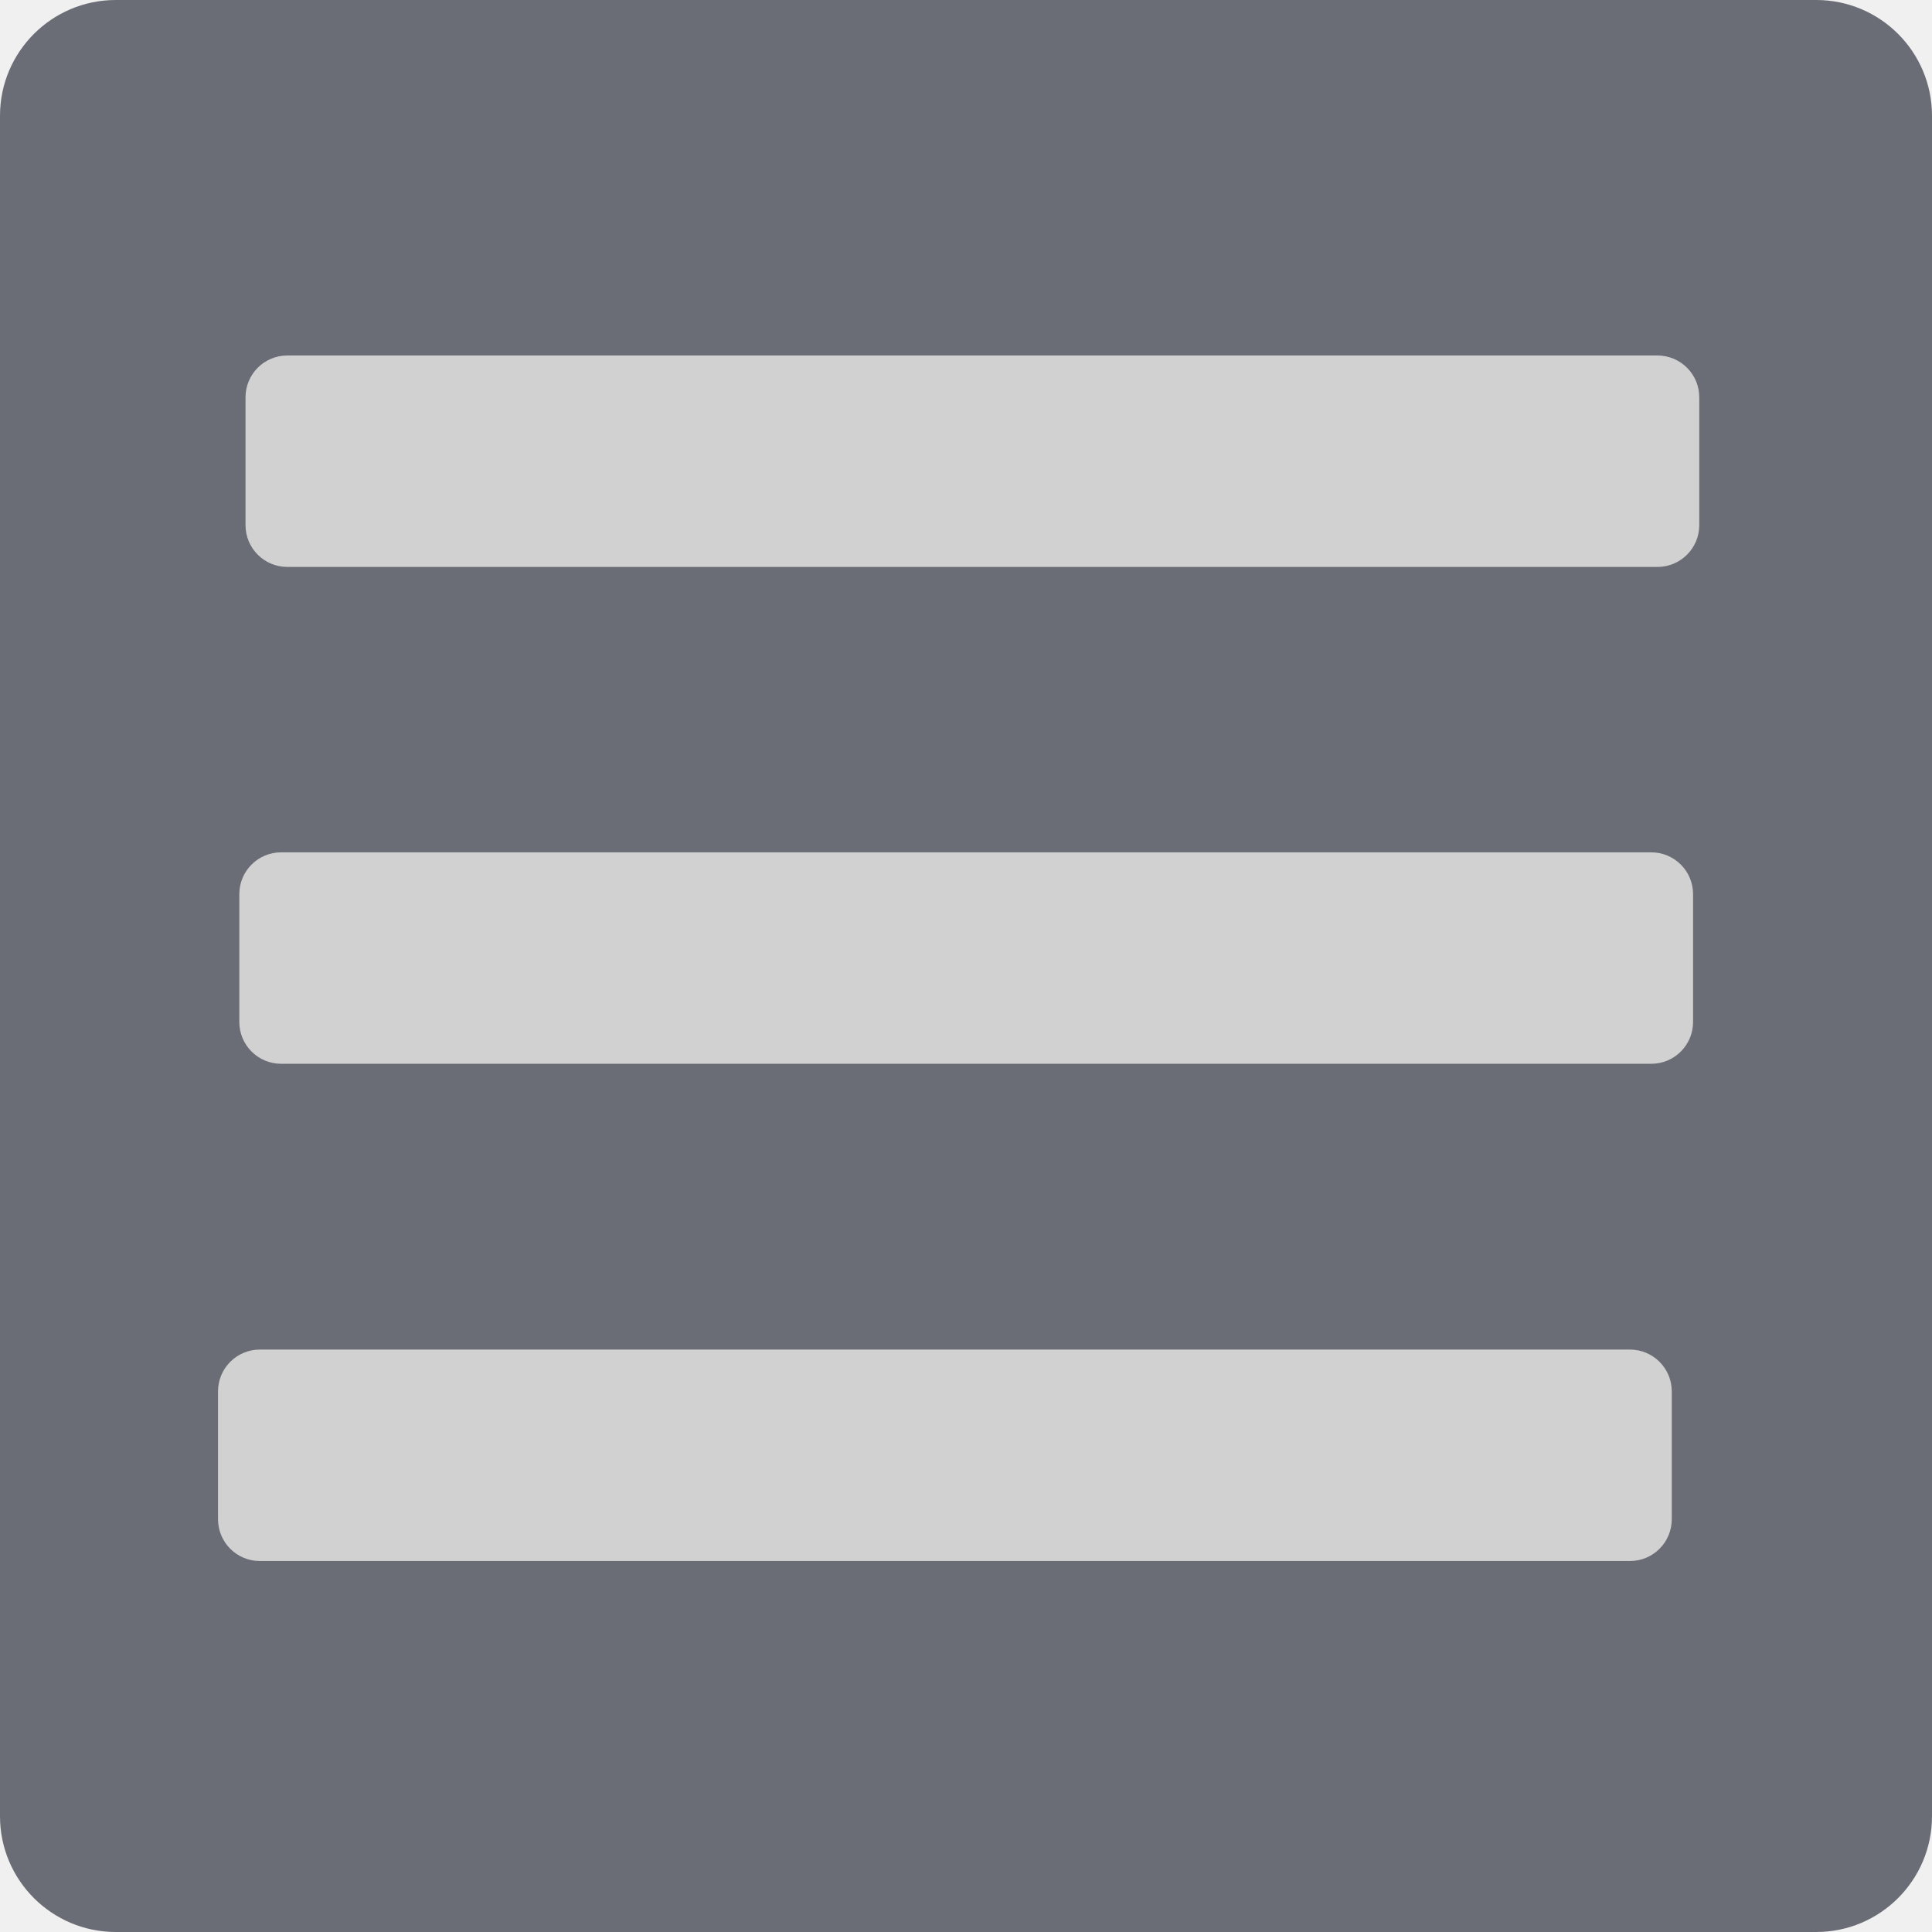
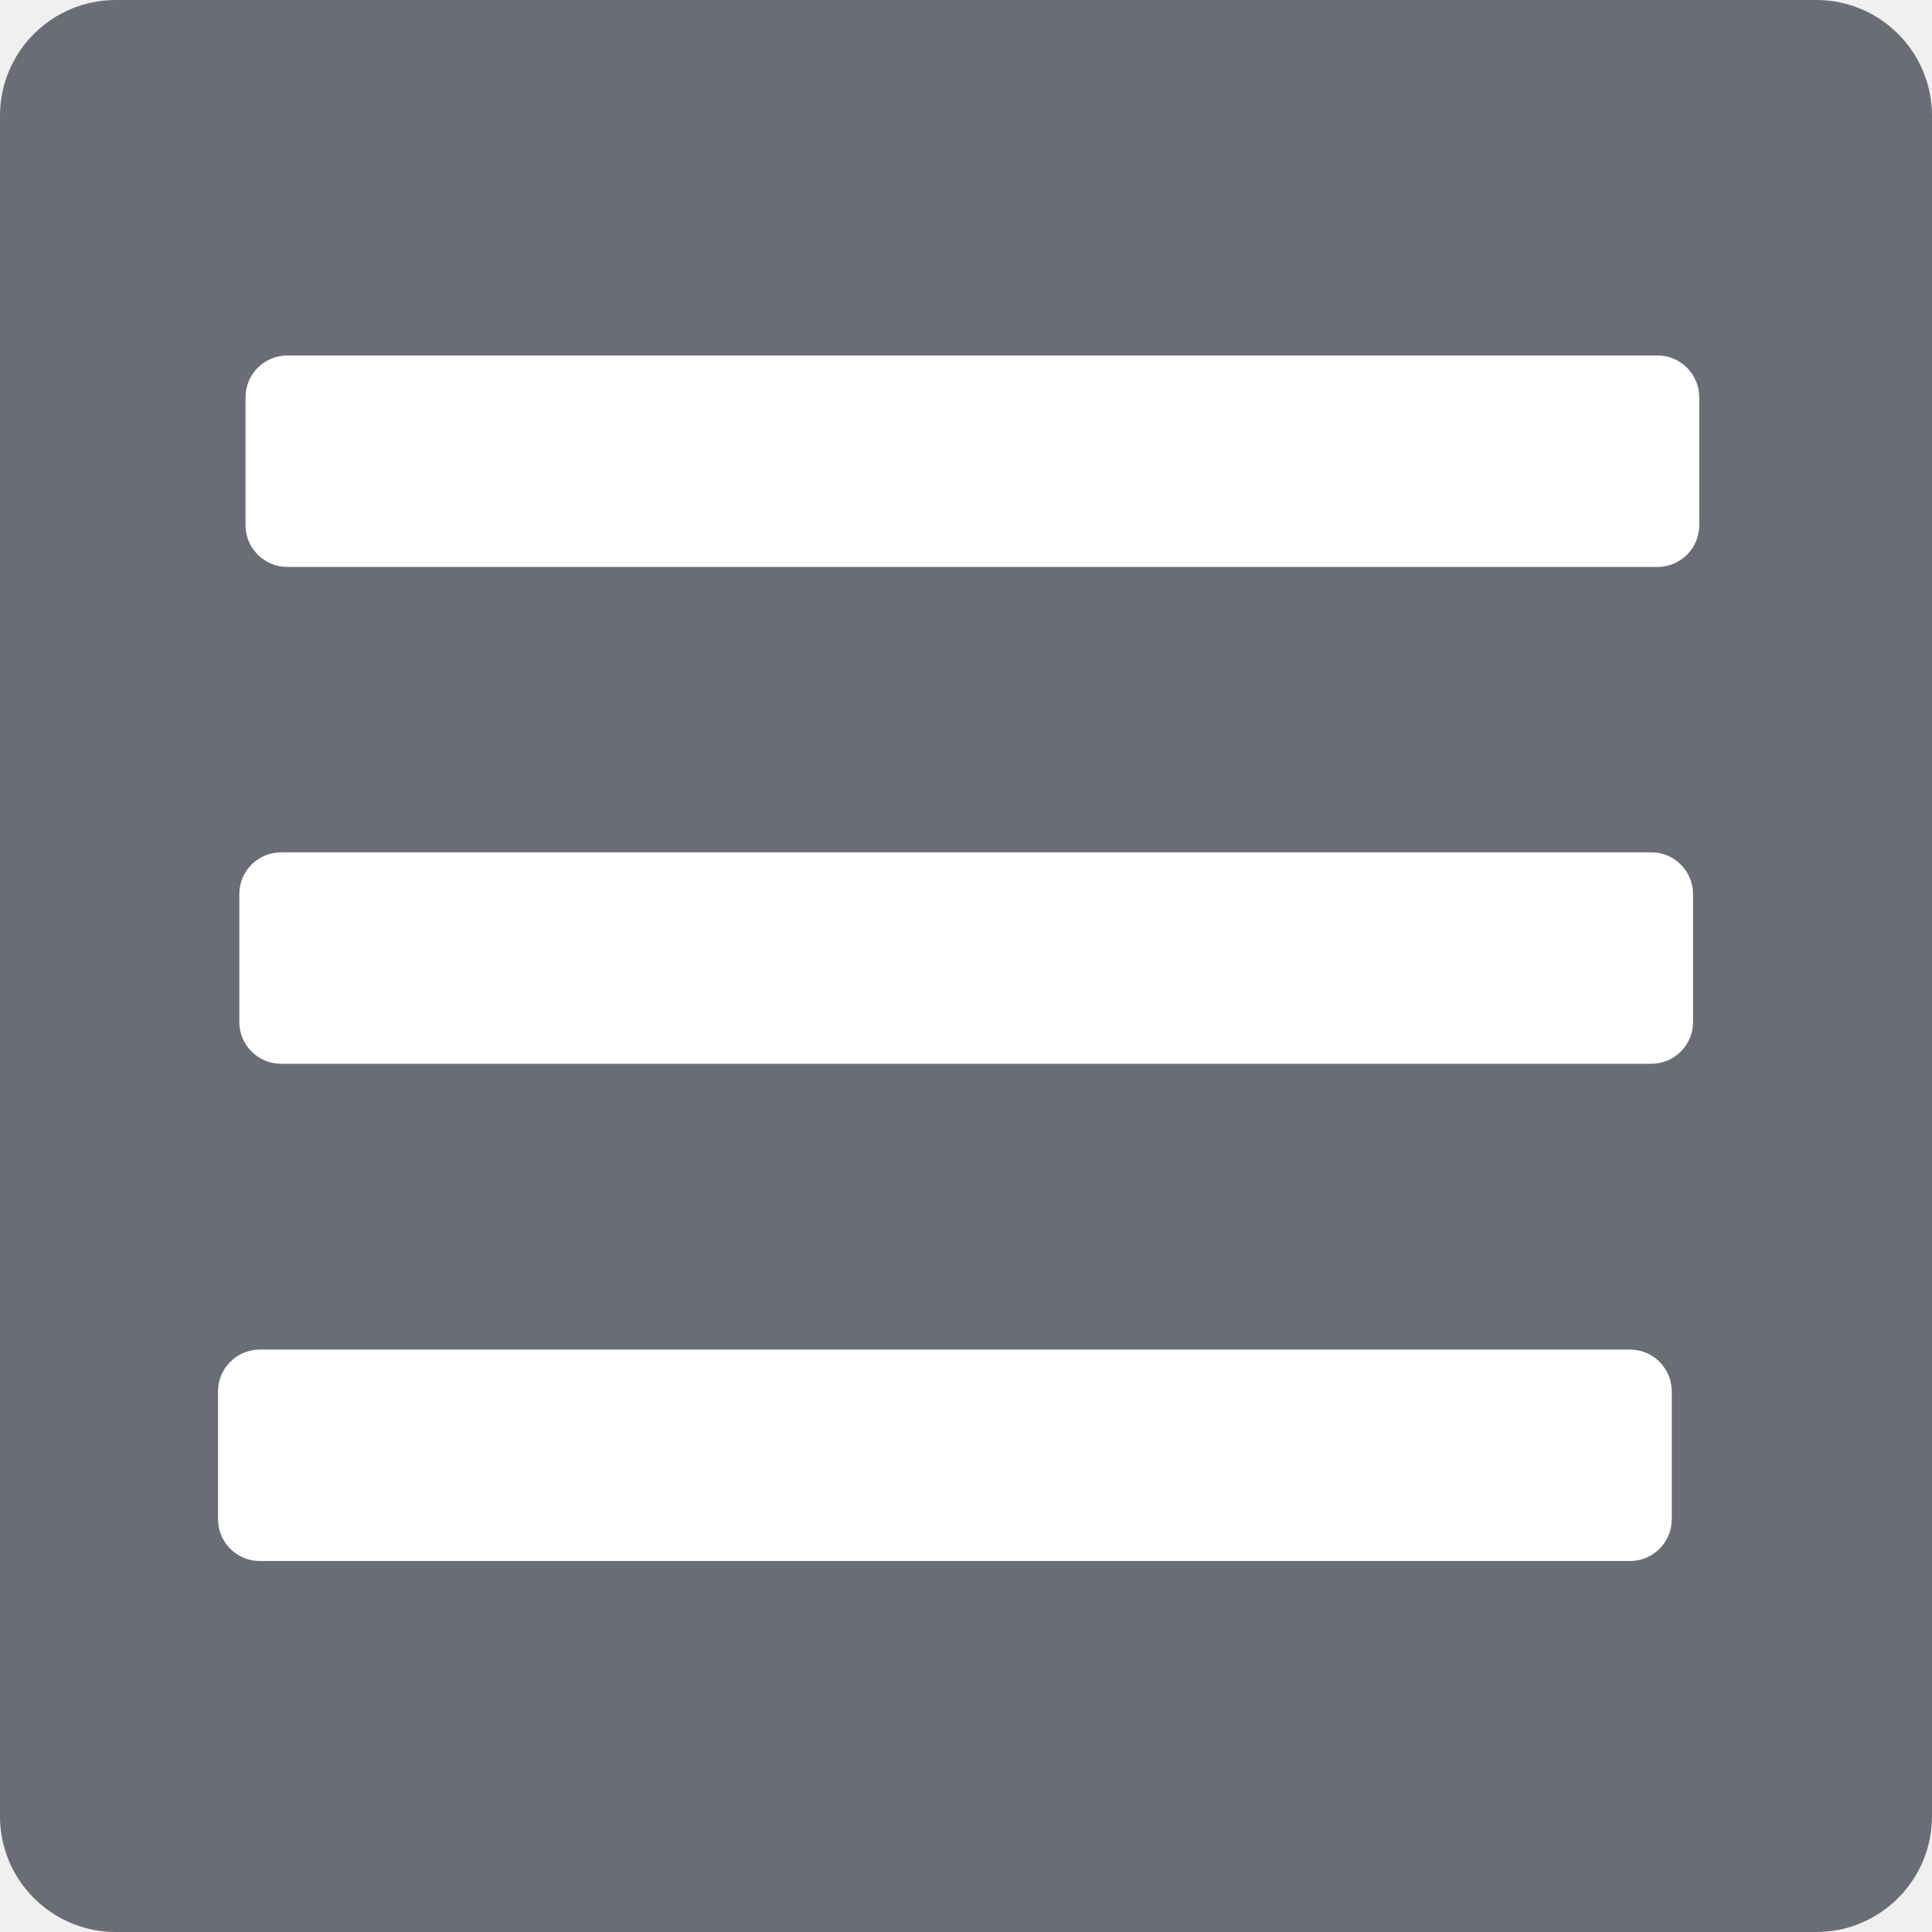
<svg xmlns="http://www.w3.org/2000/svg" version="1.1" id="Ebene_1" x="0px" y="0px" viewBox="0 0 498.9 498.9" style="enable-background:new 0 0 498.9 498.9;" xml:space="preserve">
  <defs id="defs15" />
  <style type="text/css" id="style2">
	.st0{fill:#6B6D76;}
	.st1{fill:#D1D1D1;}
</style>
  <rect class="st0" width="498.9" height="498.9" id="rect4" ry="29.896" x="0" y="0" style="fill:#6b6d76" />
-   <rect x="63.4" y="91.8" class="st1" width="375.4" height="54.6" id="rect6" ry="10.791" style="fill:#d1d1d1;stroke-width:1.039" />
-   <rect x="56.3" y="348.5" class="st1" width="375.4" height="54.6" id="rect8" ry="10.791" style="fill:#d1d1d1;stroke-width:1.039" />
-   <rect x="61.8" y="220.1" class="st1" width="375.4" height="54.6" id="rect10" ry="10.791" style="fill:#d1d1d1;stroke-width:1.039" />
+   <rect x="63.4" y="91.8" class="st1" width="375.4" height="54.6" id="rect6" ry="10.791" style="fill:#ffffff;stroke-width:1.039" />
+   <rect x="56.3" y="348.5" class="st1" width="375.4" height="54.6" id="rect8" ry="10.791" style="fill:#ffffff;stroke-width:1.039" />
+   <rect x="61.8" y="220.1" class="st1" width="375.4" height="54.6" id="rect10" ry="10.791" style="fill:#ffffff;stroke-width:1.039" />
</svg>
